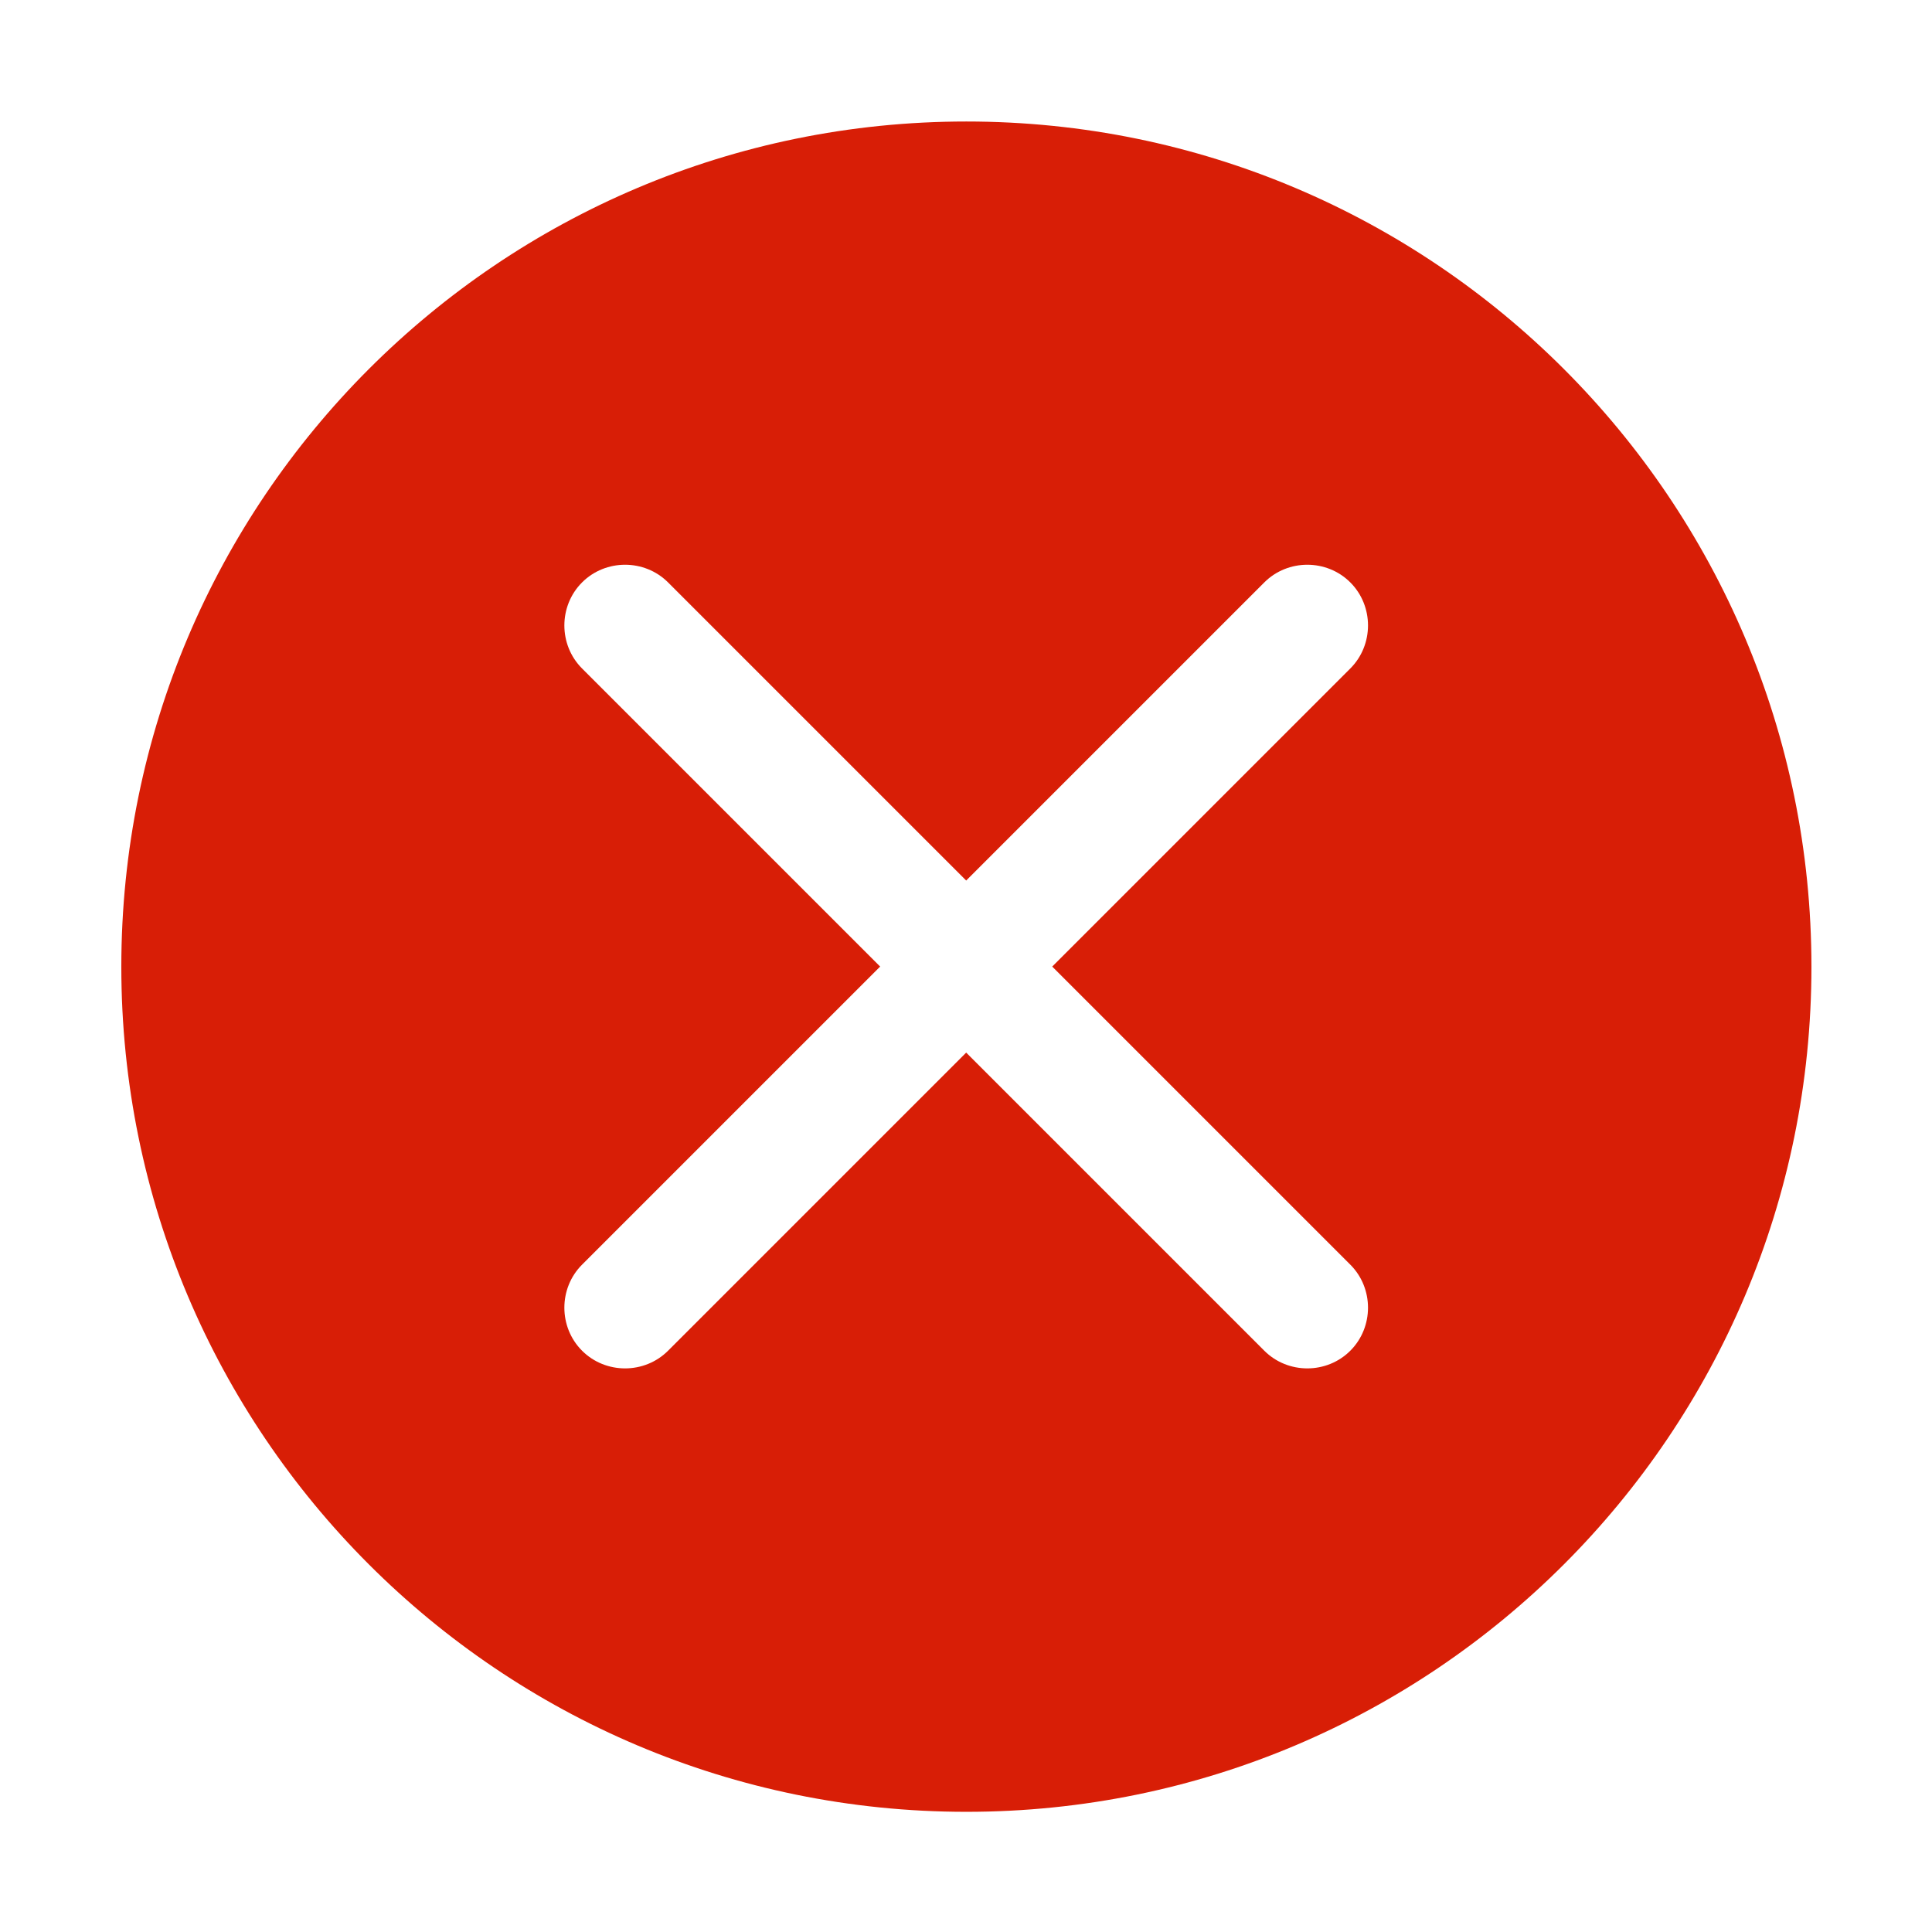
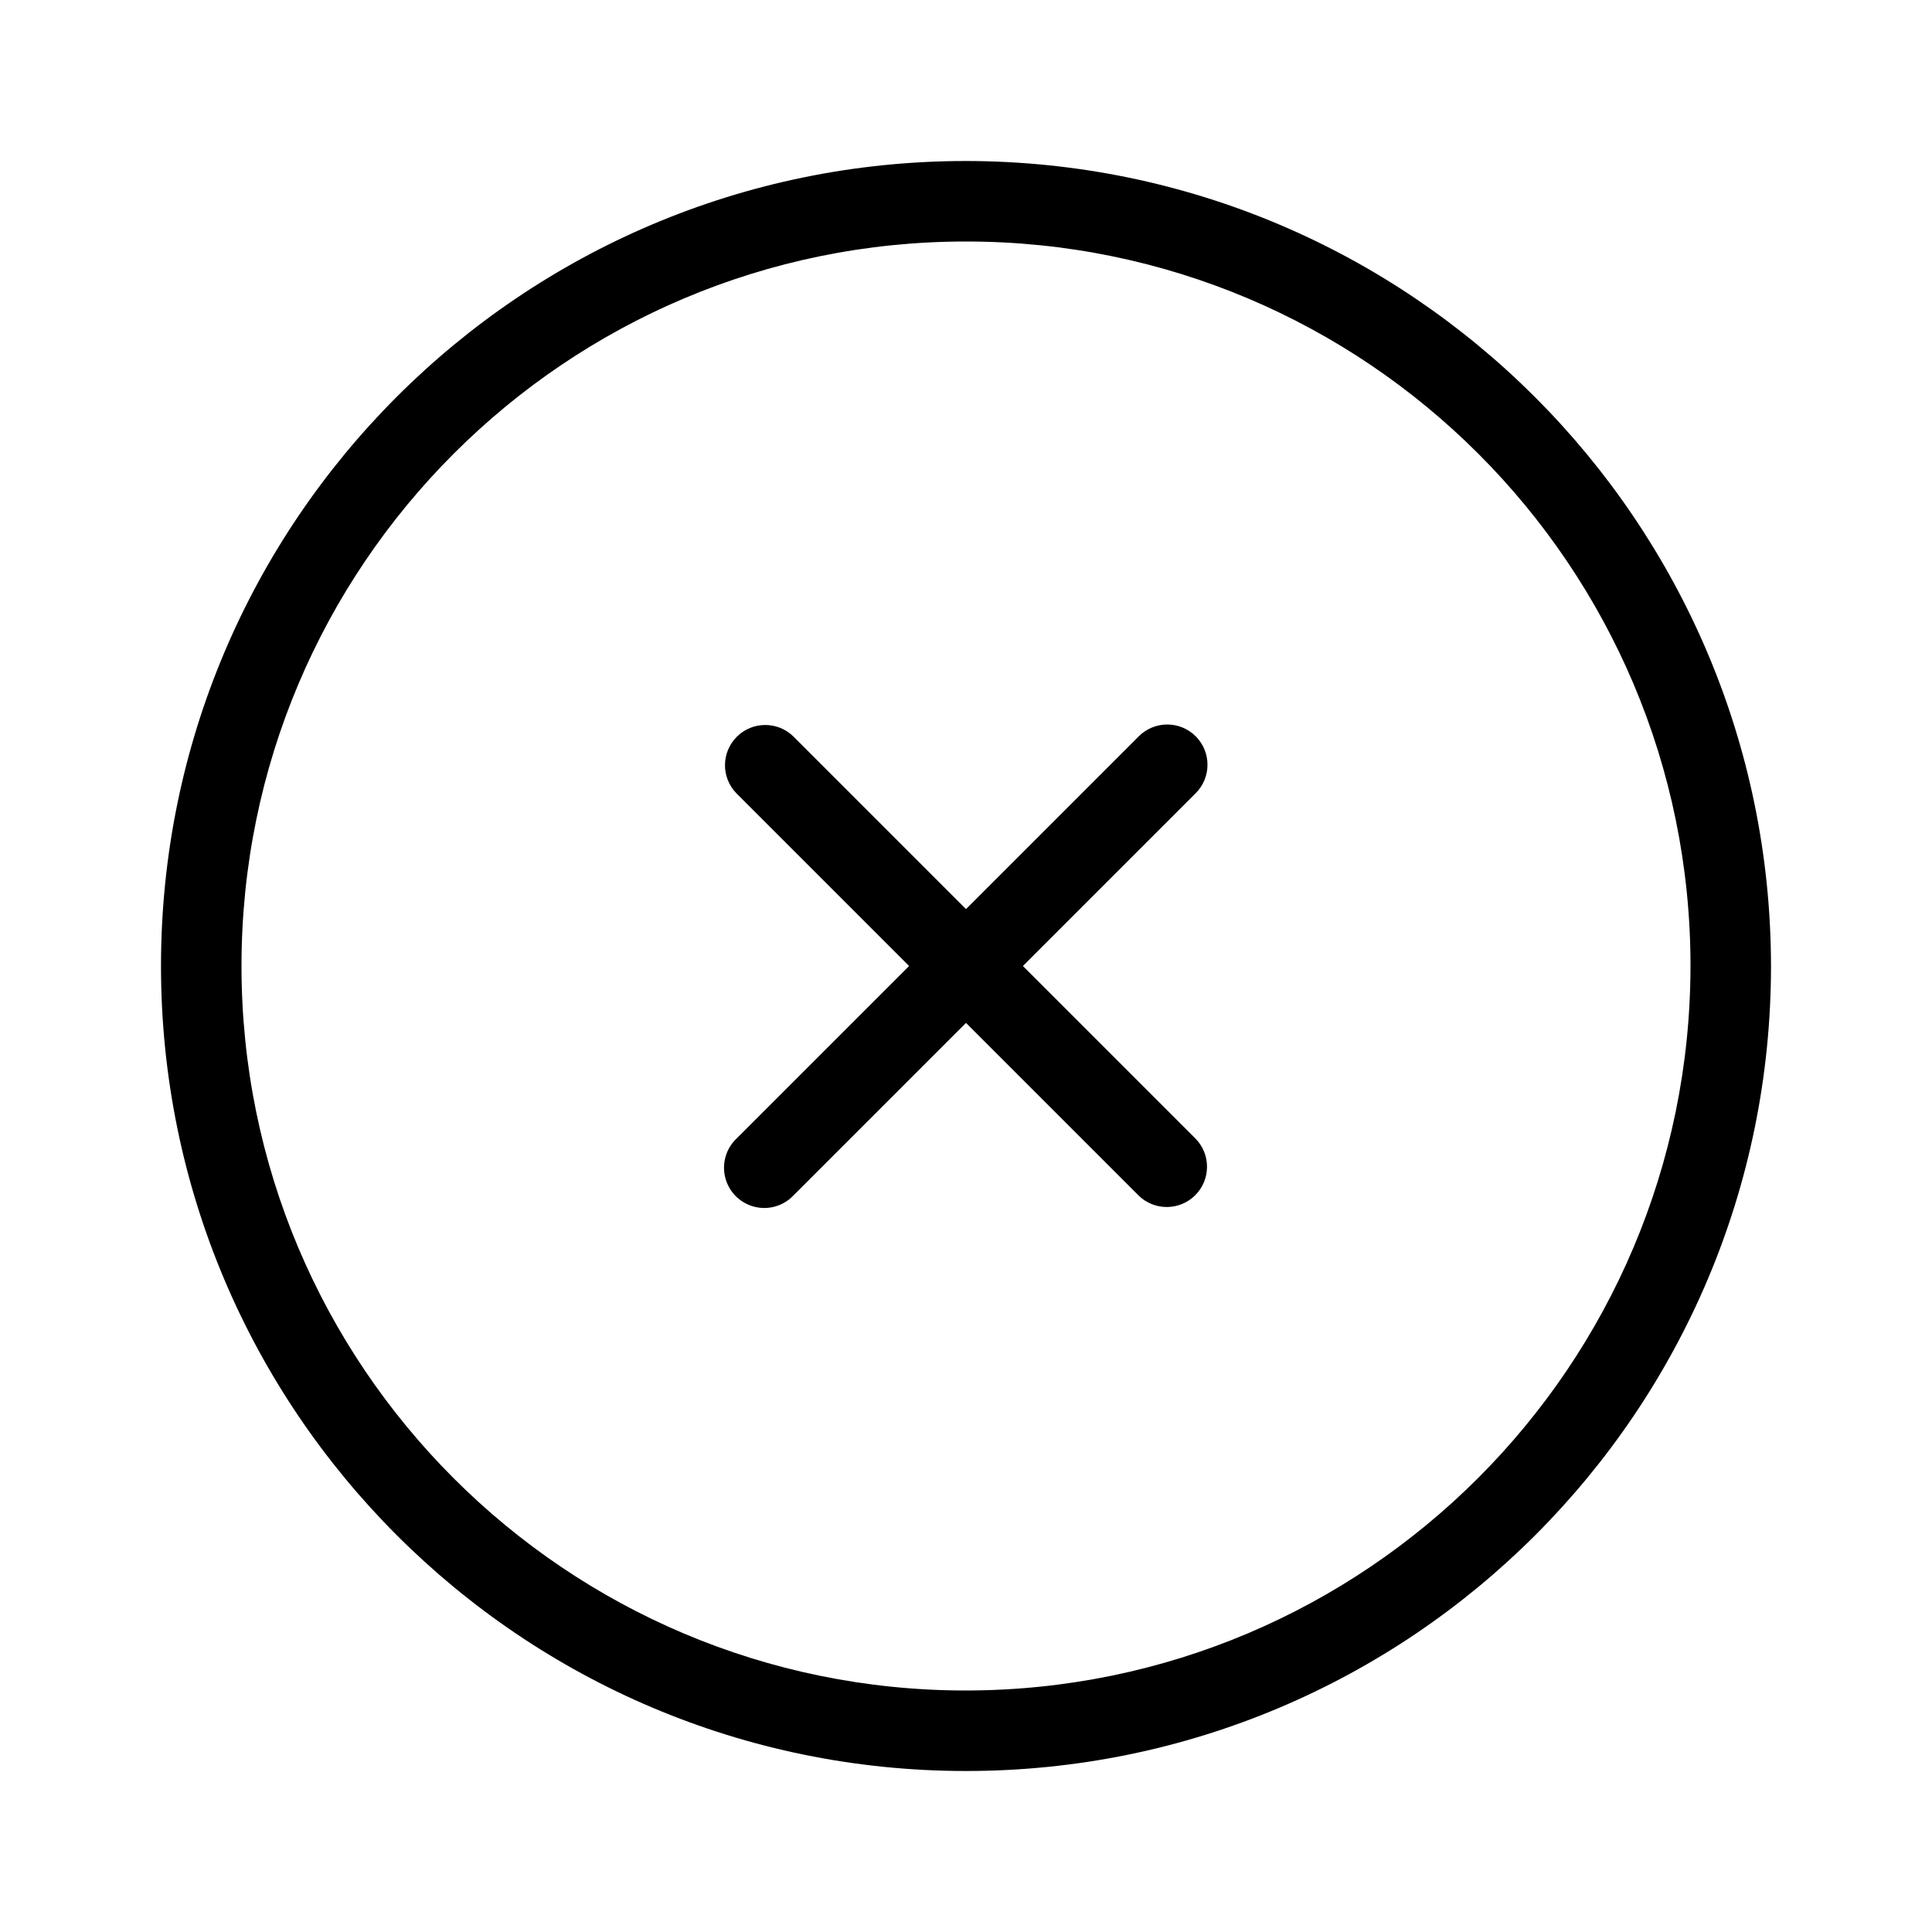
- <svg xmlns="http://www.w3.org/2000/svg" class="icon" width="200px" height="200.00px" viewBox="0 0 1024 1024" version="1.1">
-   <path fill="#d81e06" d="M512.2 64.4c-247.4 0-447.9 200.6-447.9 448s200.5 447.9 447.9 447.9 447.9-200.5 447.9-447.9-200.5-448-447.9-448z m203.5 605.9c12.5 12.5 12.5 33.1 0 45.6s-33.1 12.5-45.6 0l-158-158-158 158c-12.5 12.5-33.1 12.5-45.6 0s-12.5-33.1 0-45.6l158-158-158-158c-12.5-12.5-12.5-33.1 0-45.6s33.1-12.5 45.6 0l158 158 158-158c12.5-12.5 33.1-12.5 45.6 0s12.5 33.1 0 45.6l-158 158 158 158z" />
+ <svg xmlns="http://www.w3.org/2000/svg" t="1590982606258" class="icon" viewBox="0 0 1024 1024" version="1.1" p-id="4251" width="200" height="200">
+   <path d="M512 85.333a426.667 426.667 0 1 0 426.667 426.667A427.157 427.157 0 0 0 512 85.333z m0 810.667a384 384 0 1 1 384-384 384.427 384.427 0 0 1-384 384z" p-id="4252" />
+   <path d="M633.749 390.251a21.333 21.333 0 0 0-30.165 0L512 481.835l-91.584-91.584a21.333 21.333 0 0 0-30.165 30.165L481.835 512l-91.584 91.584a21.333 21.333 0 1 0 30.165 30.165L512 542.165l91.584 91.584a21.333 21.333 0 0 0 30.165-30.165L542.165 512l91.584-91.584a21.333 21.333 0 0 0 0-30.165z" p-id="4253" />
</svg>
